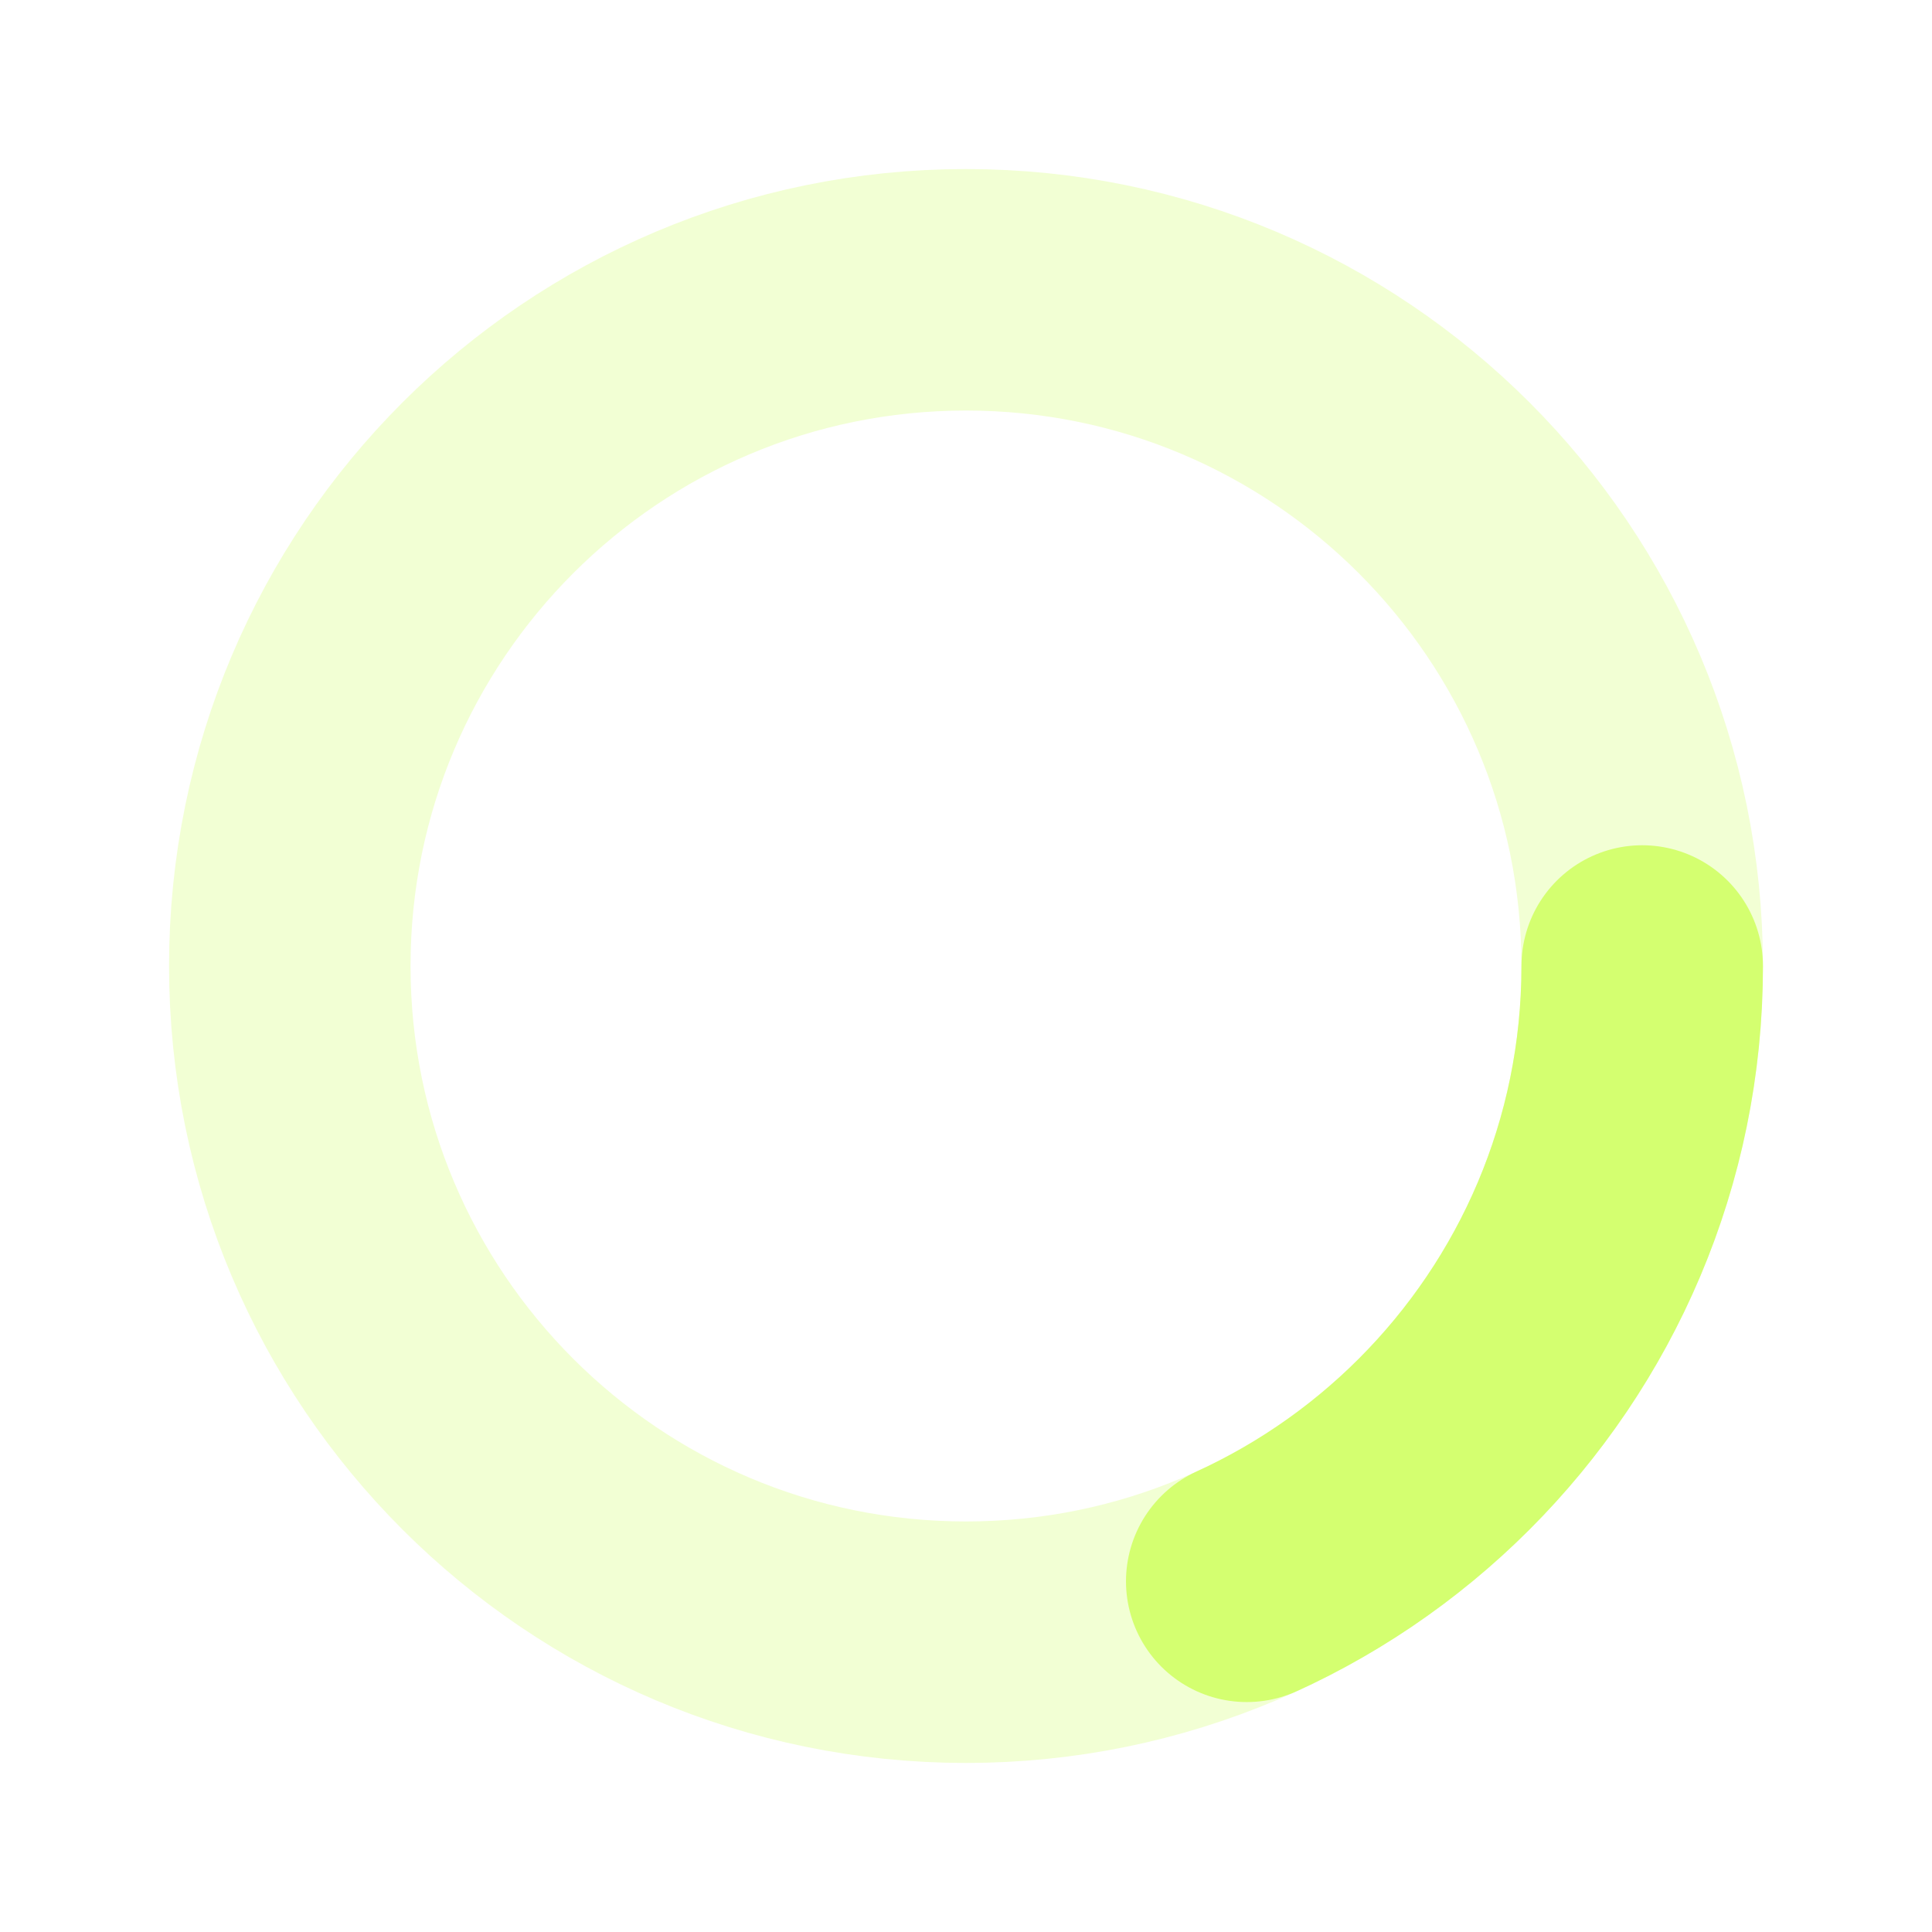
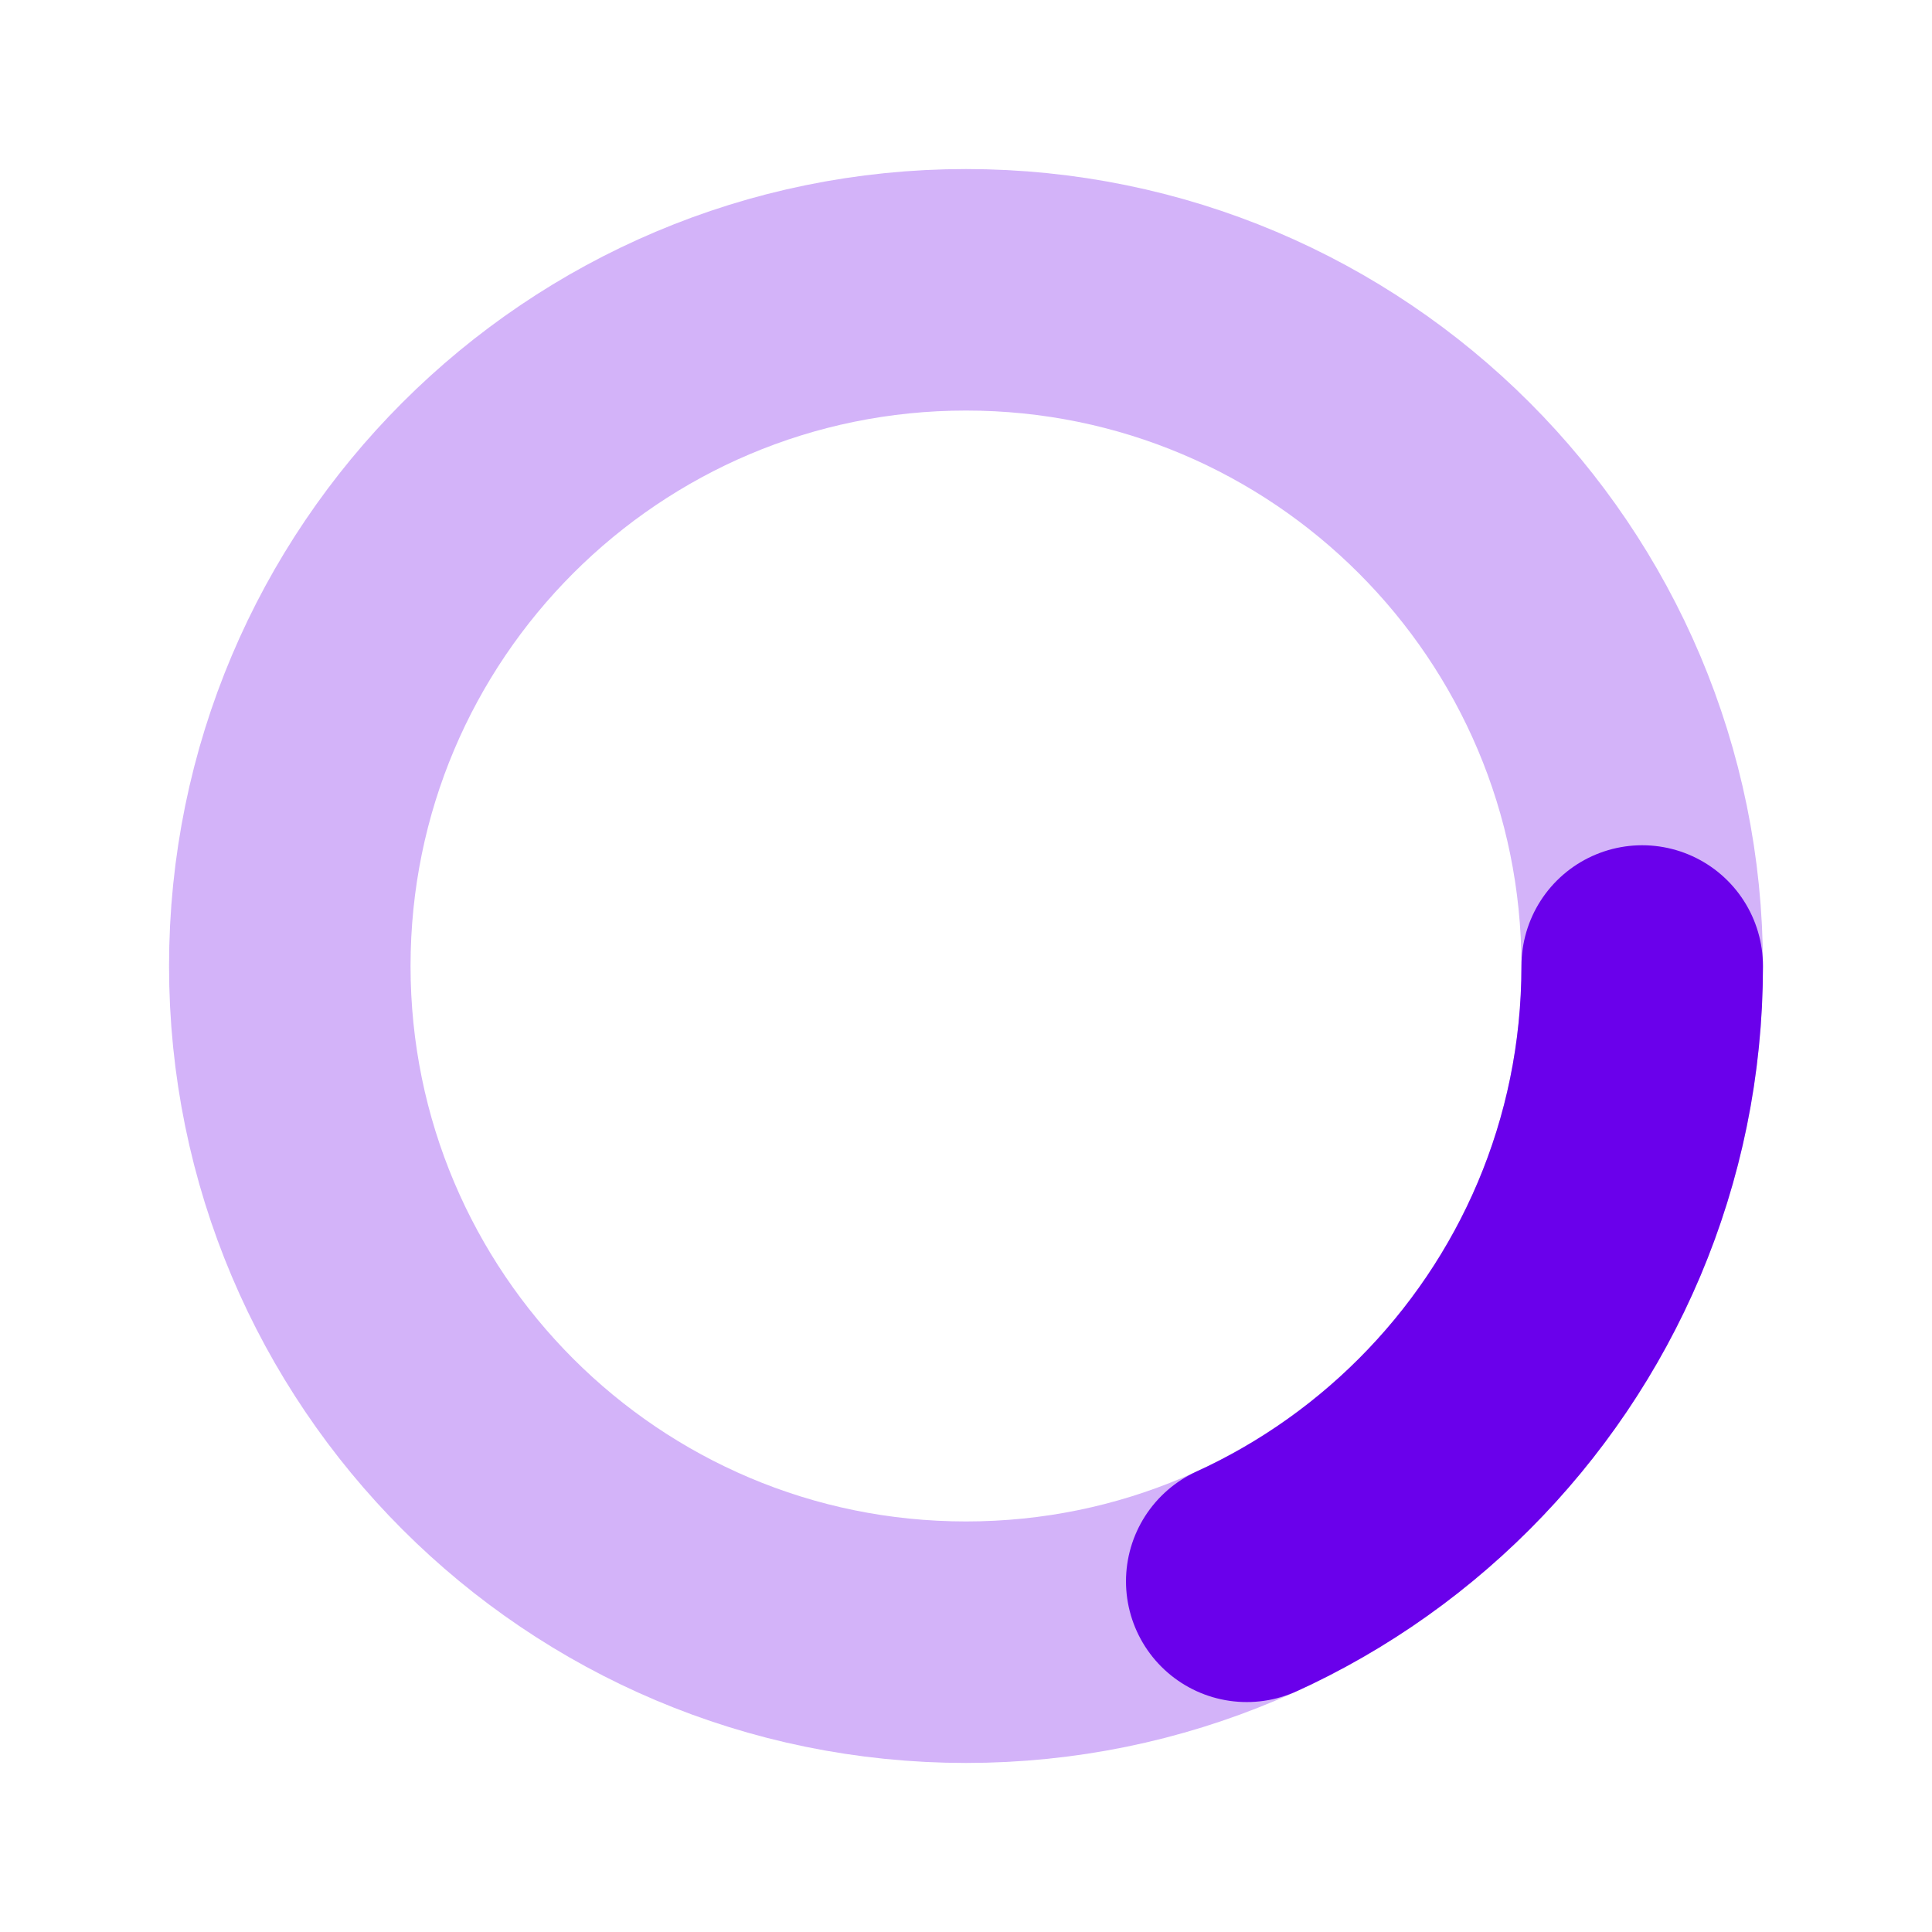
<svg xmlns="http://www.w3.org/2000/svg" width="110" height="110" viewBox="0 0 200 200">
  <radialGradient id="a4" cx=".66" fx=".66" cy=".312" fy=".312" gradientTransform="scale(1.5)">
-     <stop offset="0" stop-color="#d4ff70" />
-     <stop offset="1" stop-color="#d4ff70" stop-opacity="1" />
+     <stop offset="0" stop-color="#6A00EB" />
+     <stop offset="1" stop-color="#6A00EB" stop-opacity="1" />
  </radialGradient>
  <circle transform-origin="center" fill="none" stroke="url(#a4)" stroke-width="25" stroke-linecap="round" stroke-dasharray="80 1000" stroke-dashoffset="0" cx="100" cy="100" r="70">
    <animateTransform type="rotate" attributeName="transform" calcMode="spline" dur="2" values="0;360" keyTimes="0;1" keySplines="0 0 1 1" repeatCount="indefinite" />
  </circle>
-   <circle transform-origin="center" fill="none" opacity=".3" stroke="#d4ff70" stroke-width="25" stroke-linecap="round" cx="100" cy="100" r="70" />
+   <circle transform-origin="center" fill="none" opacity=".3" stroke="#6A00EB" stroke-width="25" stroke-linecap="round" cx="100" cy="100" r="70" />
</svg>
